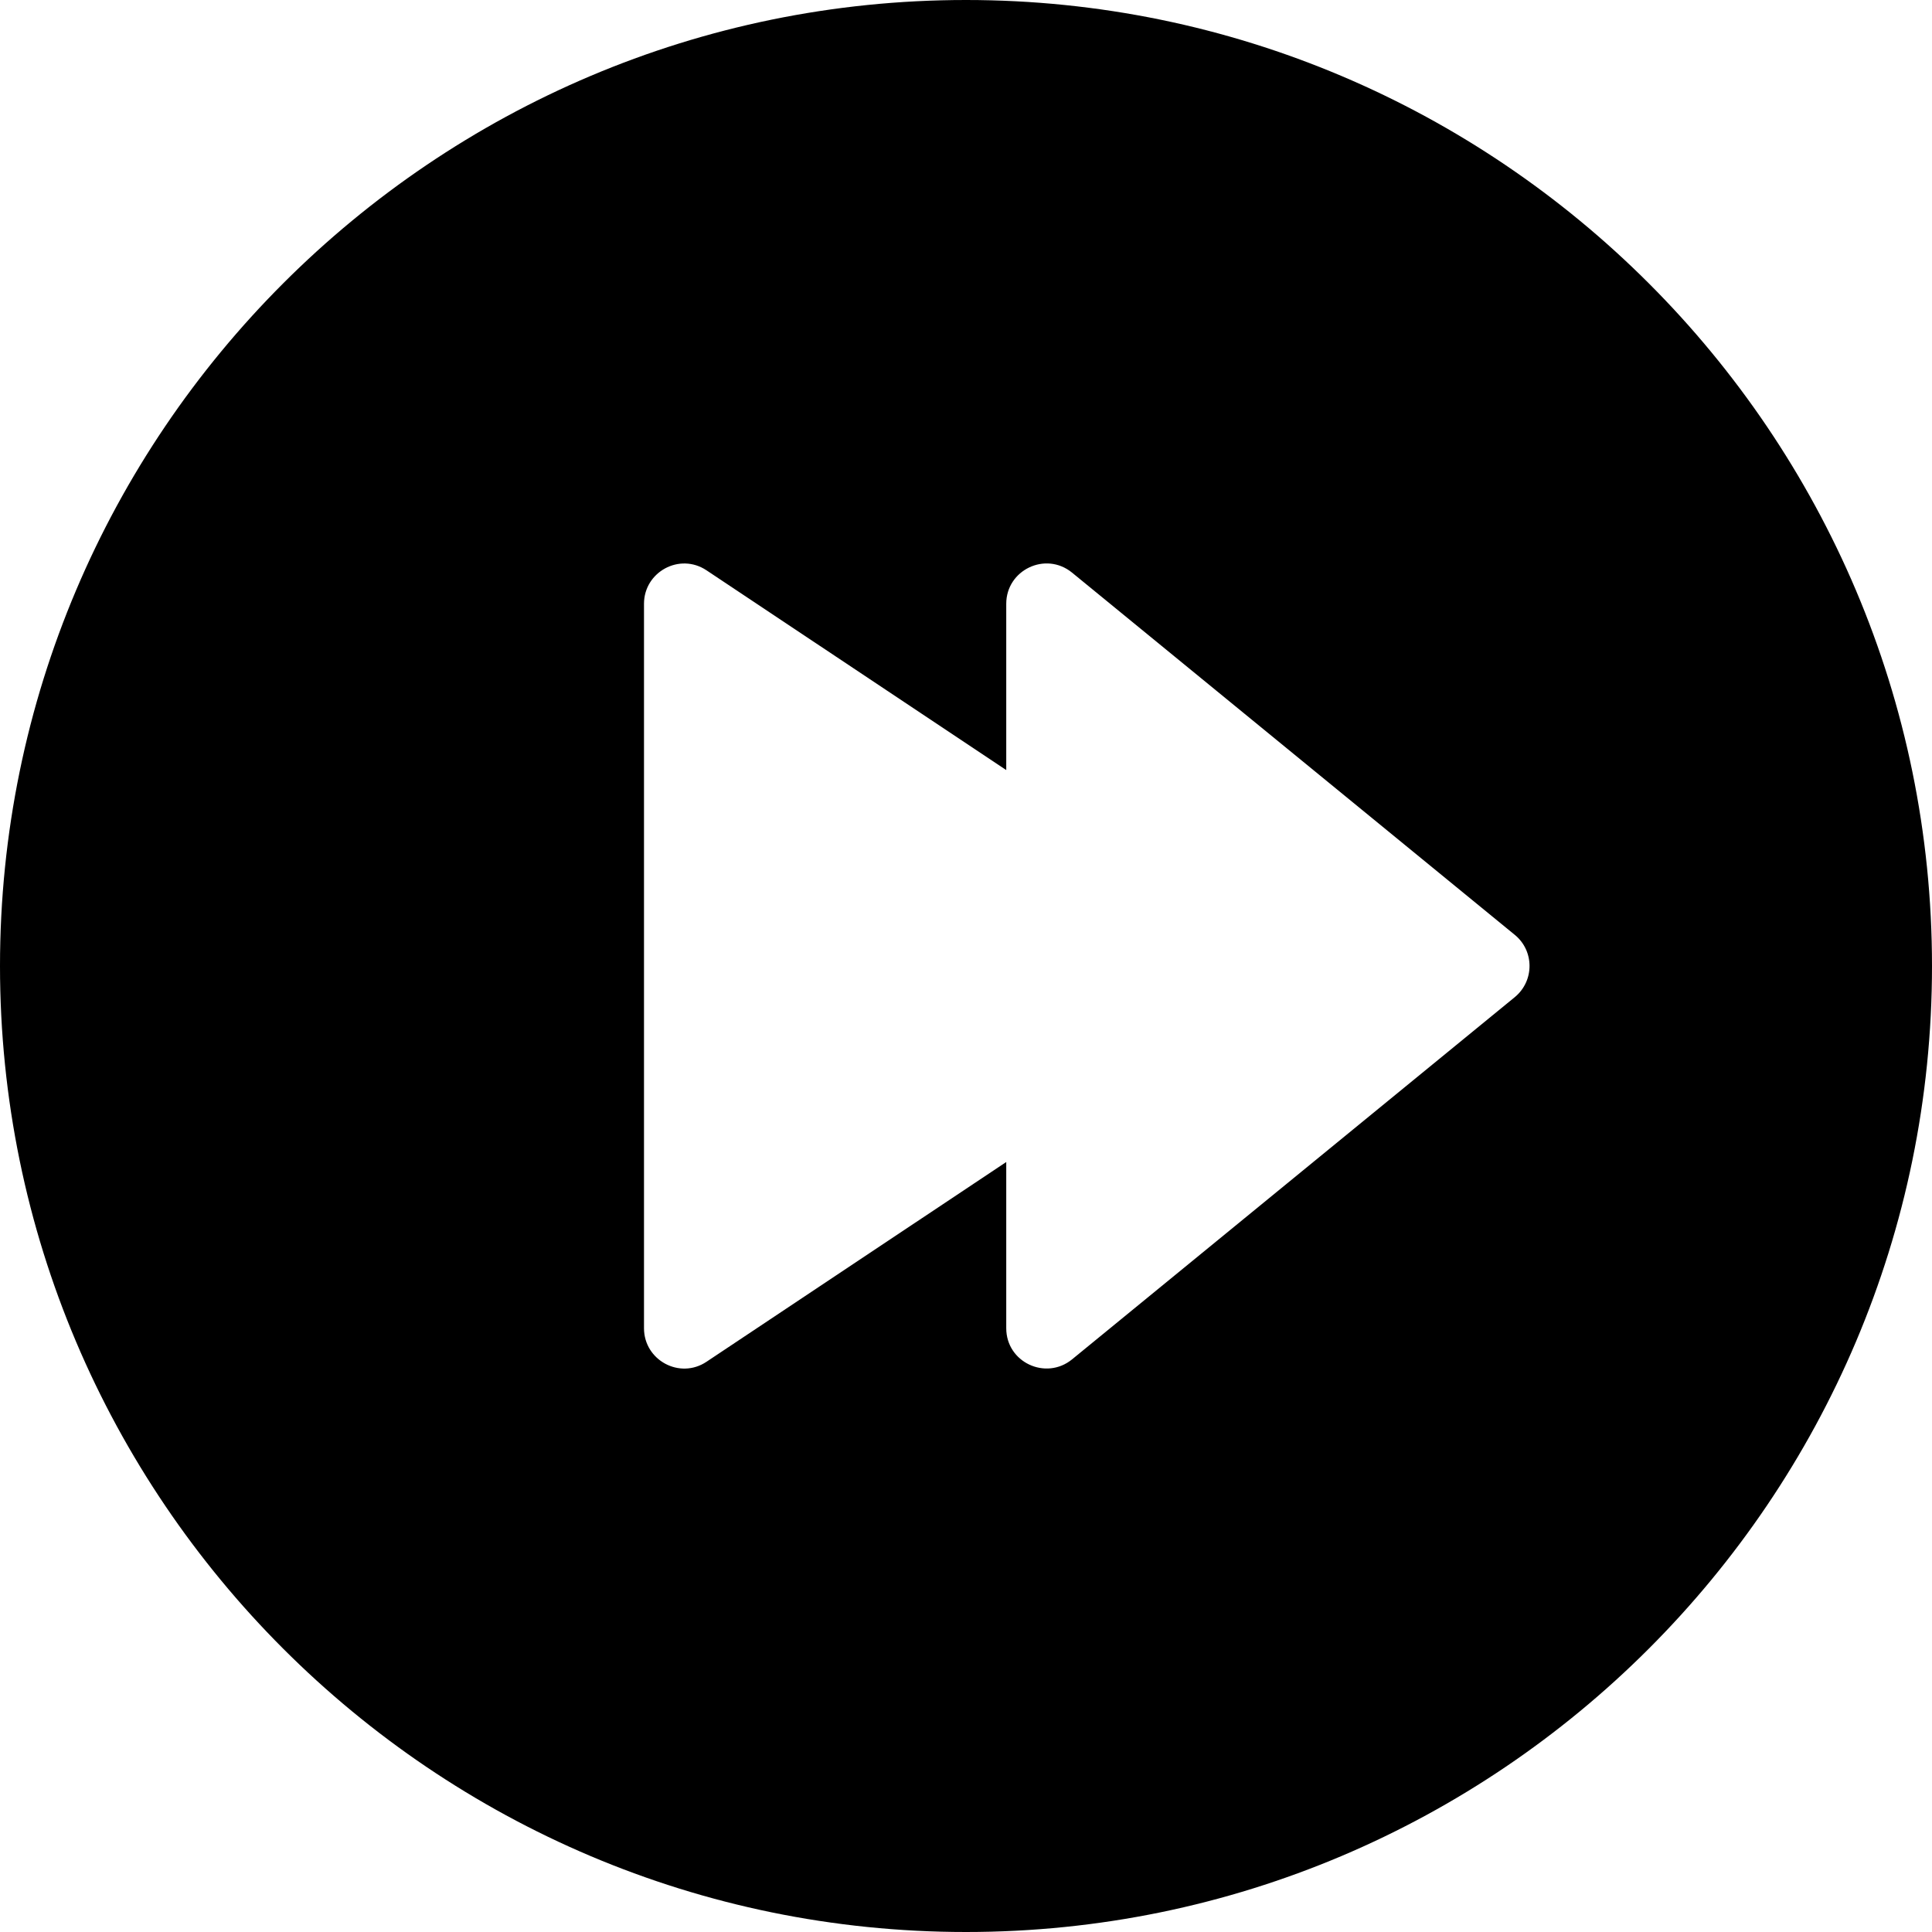
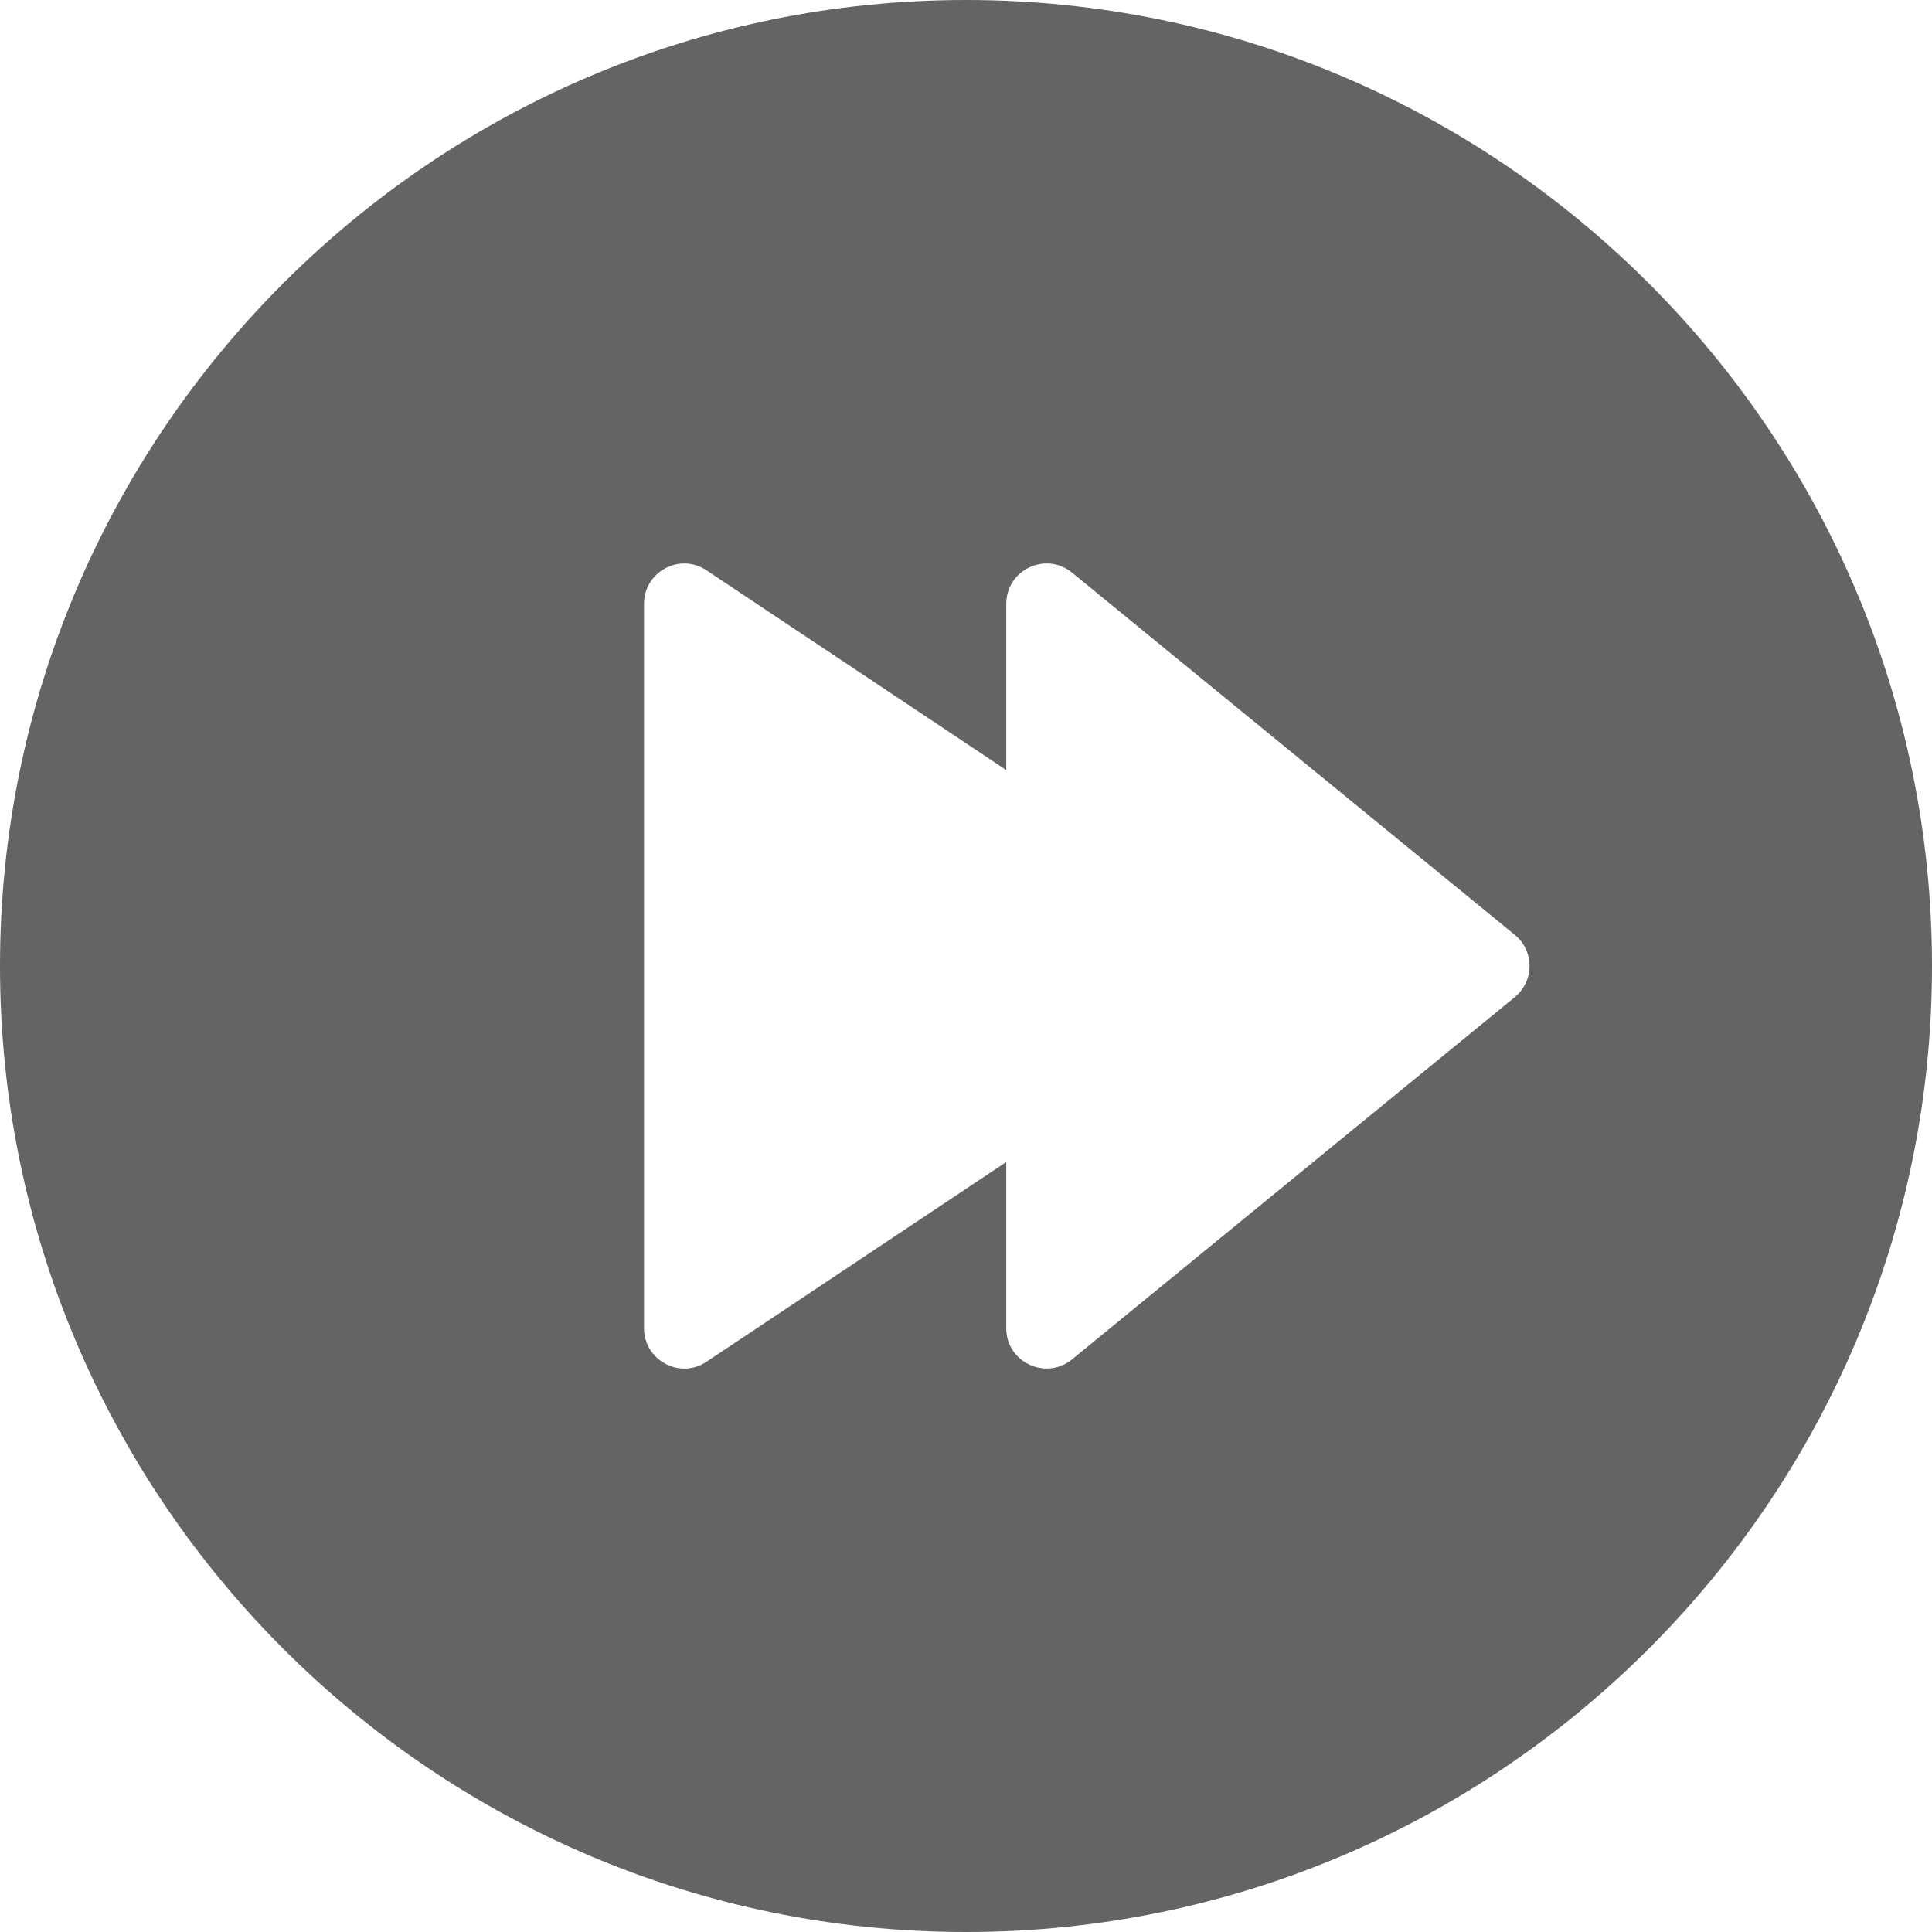
- <svg xmlns="http://www.w3.org/2000/svg" version="1.1" x="0px" y="0px" width="24px" height="24px" viewBox="0 0 24 24" enable-background="new 0 0 24 24" xml:space="preserve">
-   <g id="Filled_Icon">
-     <path d="M12,24c6.617,0,12-5.383,12-12c0-6.616-5.383-12-12-12S0,5.384,0,12C0,18.617,5.383,24,12,24z M8,7.5   c0-0.394,0.441-0.639,0.777-0.415L12.5,9.566V7.5c0-0.418,0.487-0.655,0.817-0.387l5.5,4.5c0.243,0.198,0.246,0.571,0,0.774   l-5.5,4.5C12.991,17.152,12.5,16.923,12.5,16.5v-2.065l-3.723,2.481C8.444,17.139,8,16.897,8,16.5V7.5z" />
+ <svg xmlns="http://www.w3.org/2000/svg" version="1.1" x="0px" y="0px" width="24px" height="24px" viewBox="0 0 24 24" enable-background="new 0 0 24 24" xml:space="preserve" id="svg4766">
+   <defs id="defs4770" />
+   <g id="Filled_Icon" style="fill:#646464;fill-opacity:1">
+     <path d="M12,24c6.617,0,12-5.383,12-12c0-6.616-5.383-12-12-12S0,5.384,0,12C0,18.617,5.383,24,12,24z M8,7.5   c0-0.394,0.441-0.639,0.777-0.415L12.5,9.566V7.5c0-0.418,0.487-0.655,0.817-0.387l5.5,4.5c0.243,0.198,0.246,0.571,0,0.774   l-5.5,4.5C12.991,17.152,12.5,16.923,12.5,16.5v-2.065l-3.723,2.481C8.444,17.139,8,16.897,8,16.5V7.5z" id="path4760" style="fill:#646464;fill-opacity:1" />
  </g>
  <g id="Invisible_Shape">
-     <rect fill="none" width="24" height="24" />
+     <rect fill="none" width="24" height="24" id="rect4763" />
  </g>
</svg>
